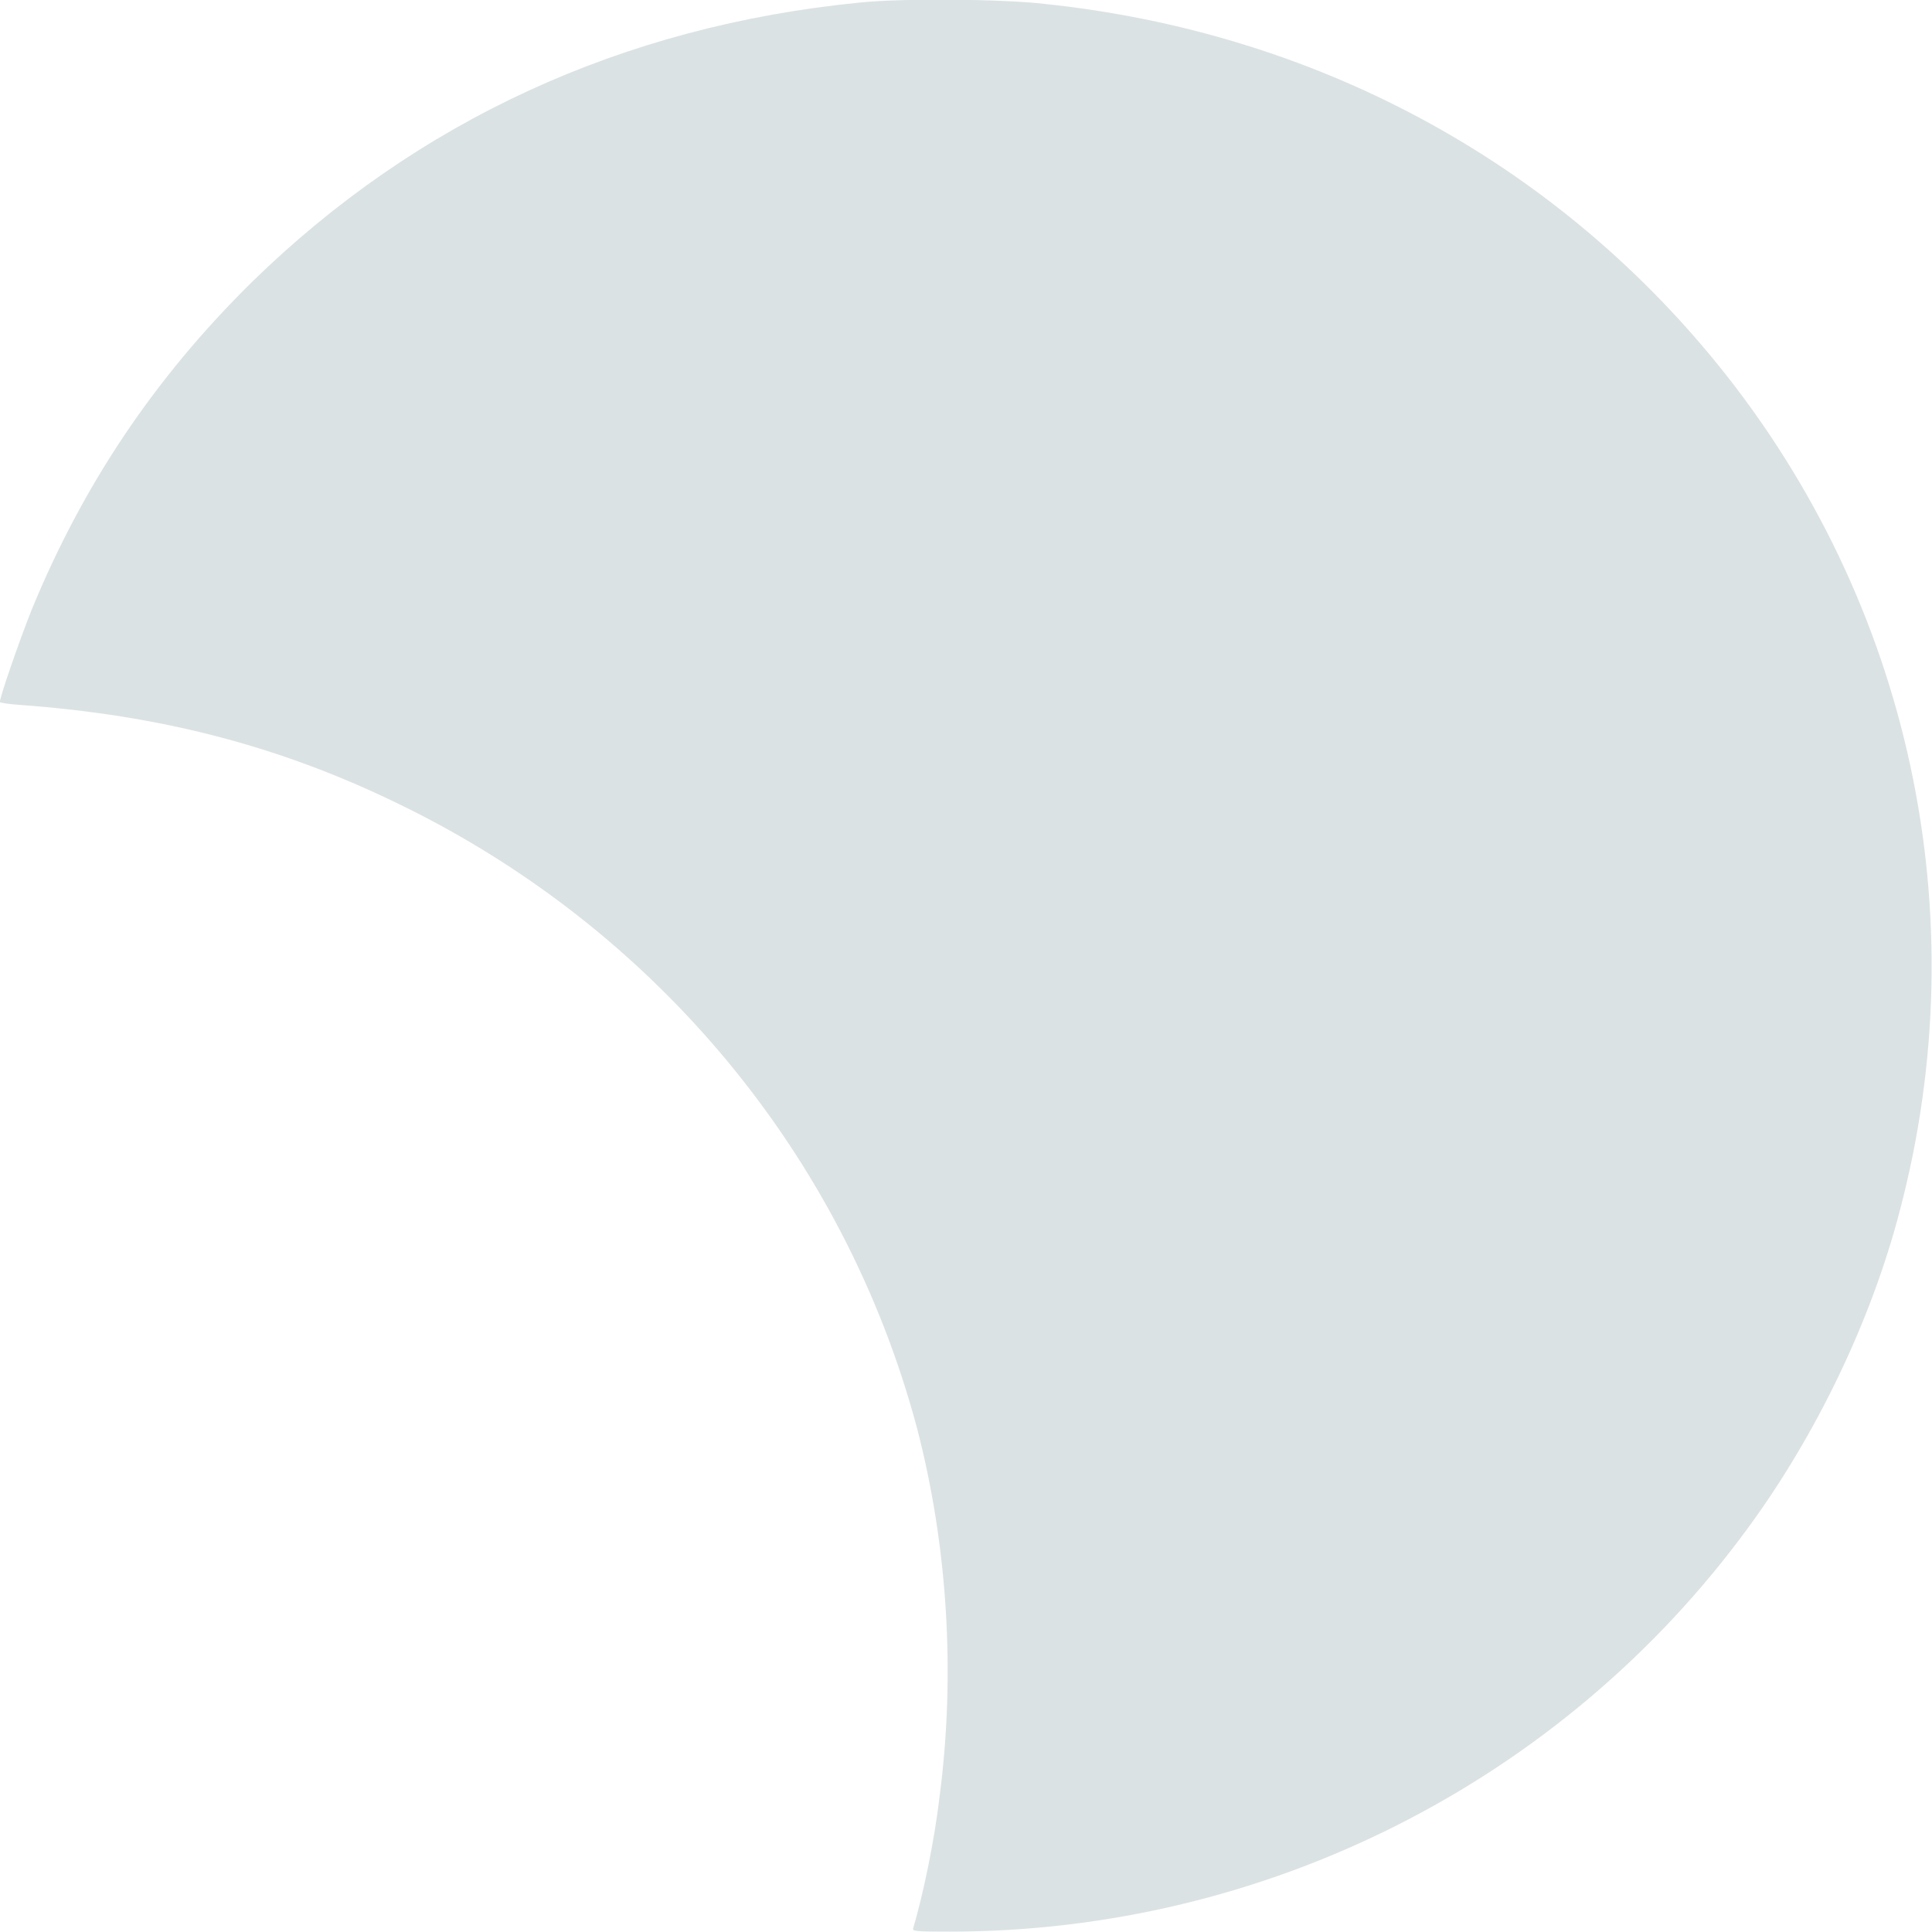
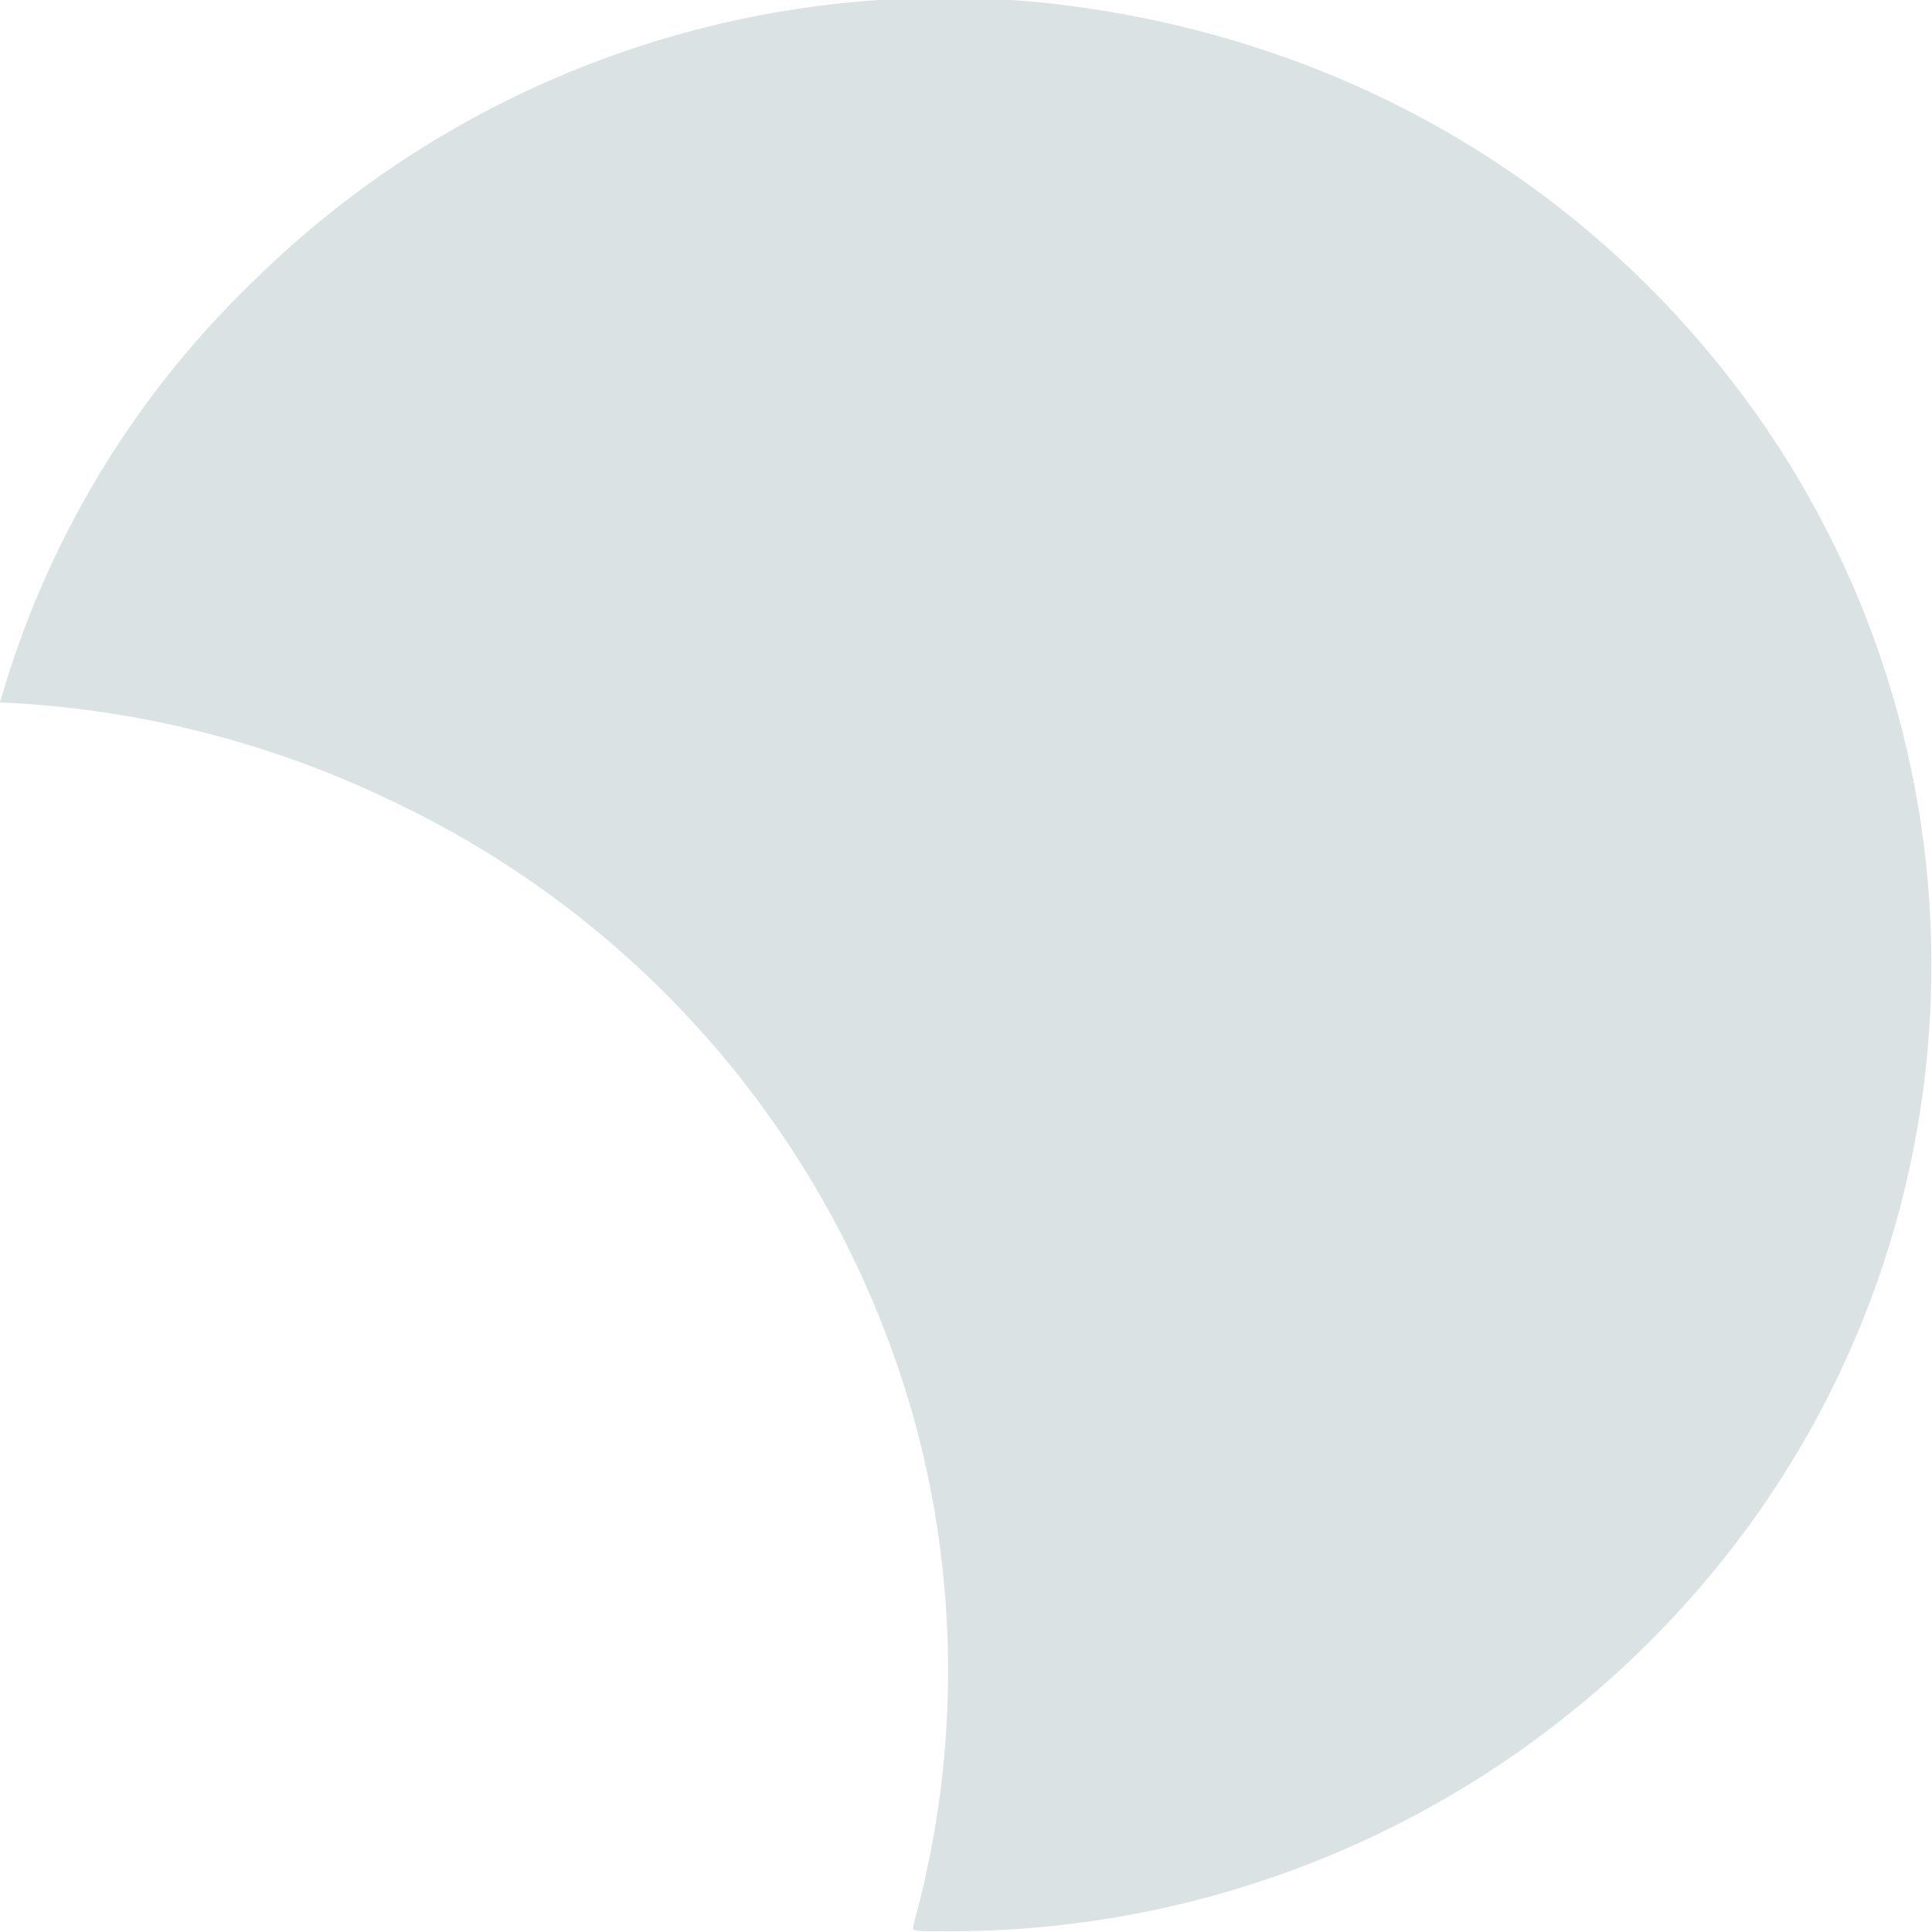
- <svg xmlns="http://www.w3.org/2000/svg" width="2.646mm" height="2.646mm" viewBox="0 0 2.646 2.646" version="1.1" id="svg872">
-   <defs id="defs866" />
-   <g id="layer1" transform="translate(0.08581342,-1.71352)">
-     <path style="fill:#dbe2e3;fill-opacity:1;stroke:none;stroke-width:0.003;stroke-miterlimit:4;stroke-dasharray:none;stroke-opacity:0.927" d="M 1.165,4.354 C 1.179,4.306 1.194,4.234 1.201,4.174 1.223,4.006 1.212,3.83 1.17,3.669 1.07,3.295 0.81,2.983 0.457,2.813 0.296,2.735 0.134,2.693 -0.058,2.679 c -0.015,-0.001 -0.028,-0.003 -0.028,-0.004 0,-0.007 0.026,-0.082 0.043,-0.125 C 0.027,2.379 0.125,2.232 0.259,2.1 0.485,1.879 0.767,1.749 1.092,1.717 c 0.057,-0.006 0.195,-0.005 0.254,0.002 0.369,0.039 0.694,0.214 0.921,0.494 0.264,0.326 0.356,0.754 0.249,1.159 C 2.477,3.522 2.402,3.678 2.309,3.805 2.055,4.153 1.648,4.359 1.215,4.359 c -0.048,0 -0.052,-4.204e-4 -0.05,-0.005 z" id="path2482" />
-   </g>
+ <svg xmlns="http://www.w3.org/2000/svg" width="10" height="10" viewBox="0 0 2.646 2.646">
+   <path d="M1.25 2.64a1.3 1.3 0 0 0 .005-.685A1.333 1.333 0 0 0 .543 1.1 1.374 1.374 0 0 0 0 .962 1.293 1.293 0 0 1 .345.387 1.35 1.35 0 0 1 1.432.004c.37.04.694.214.921.494a1.306 1.306 0 0 1 .042 1.592 1.355 1.355 0 0 1-1.094.555c-.048 0-.052 0-.05-.006z" fill="#dbe2e3" />
</svg>
